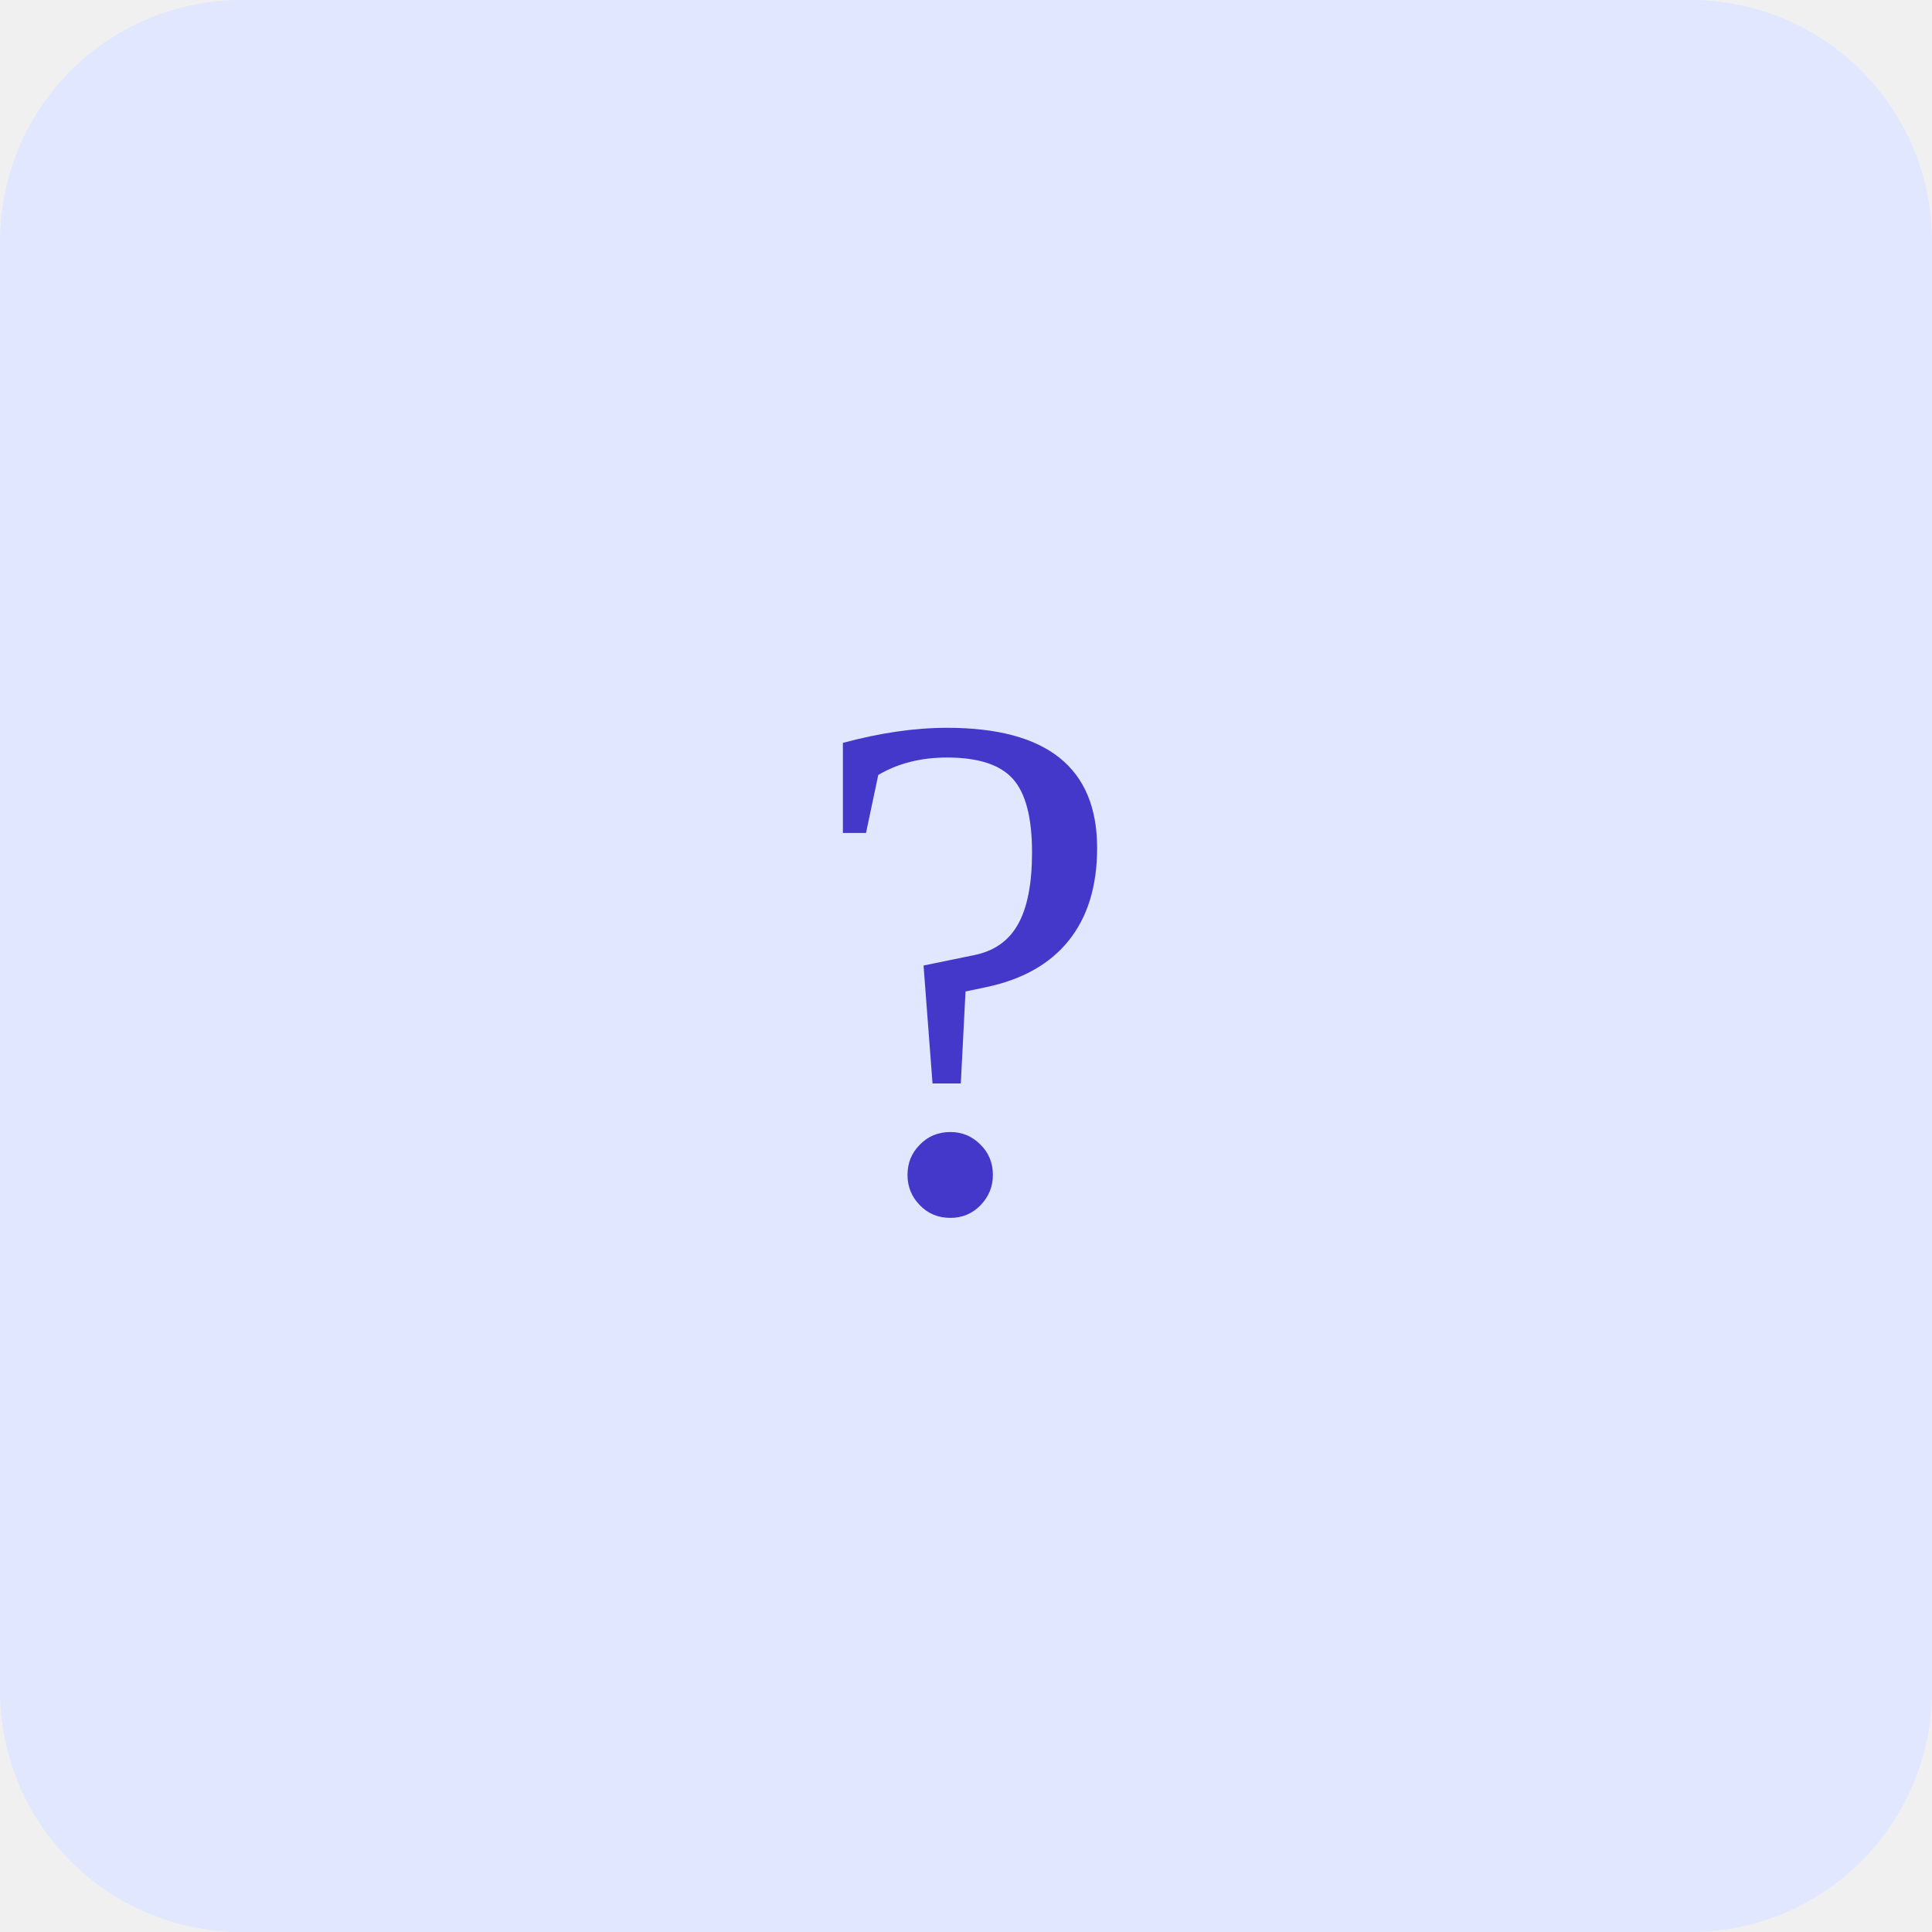
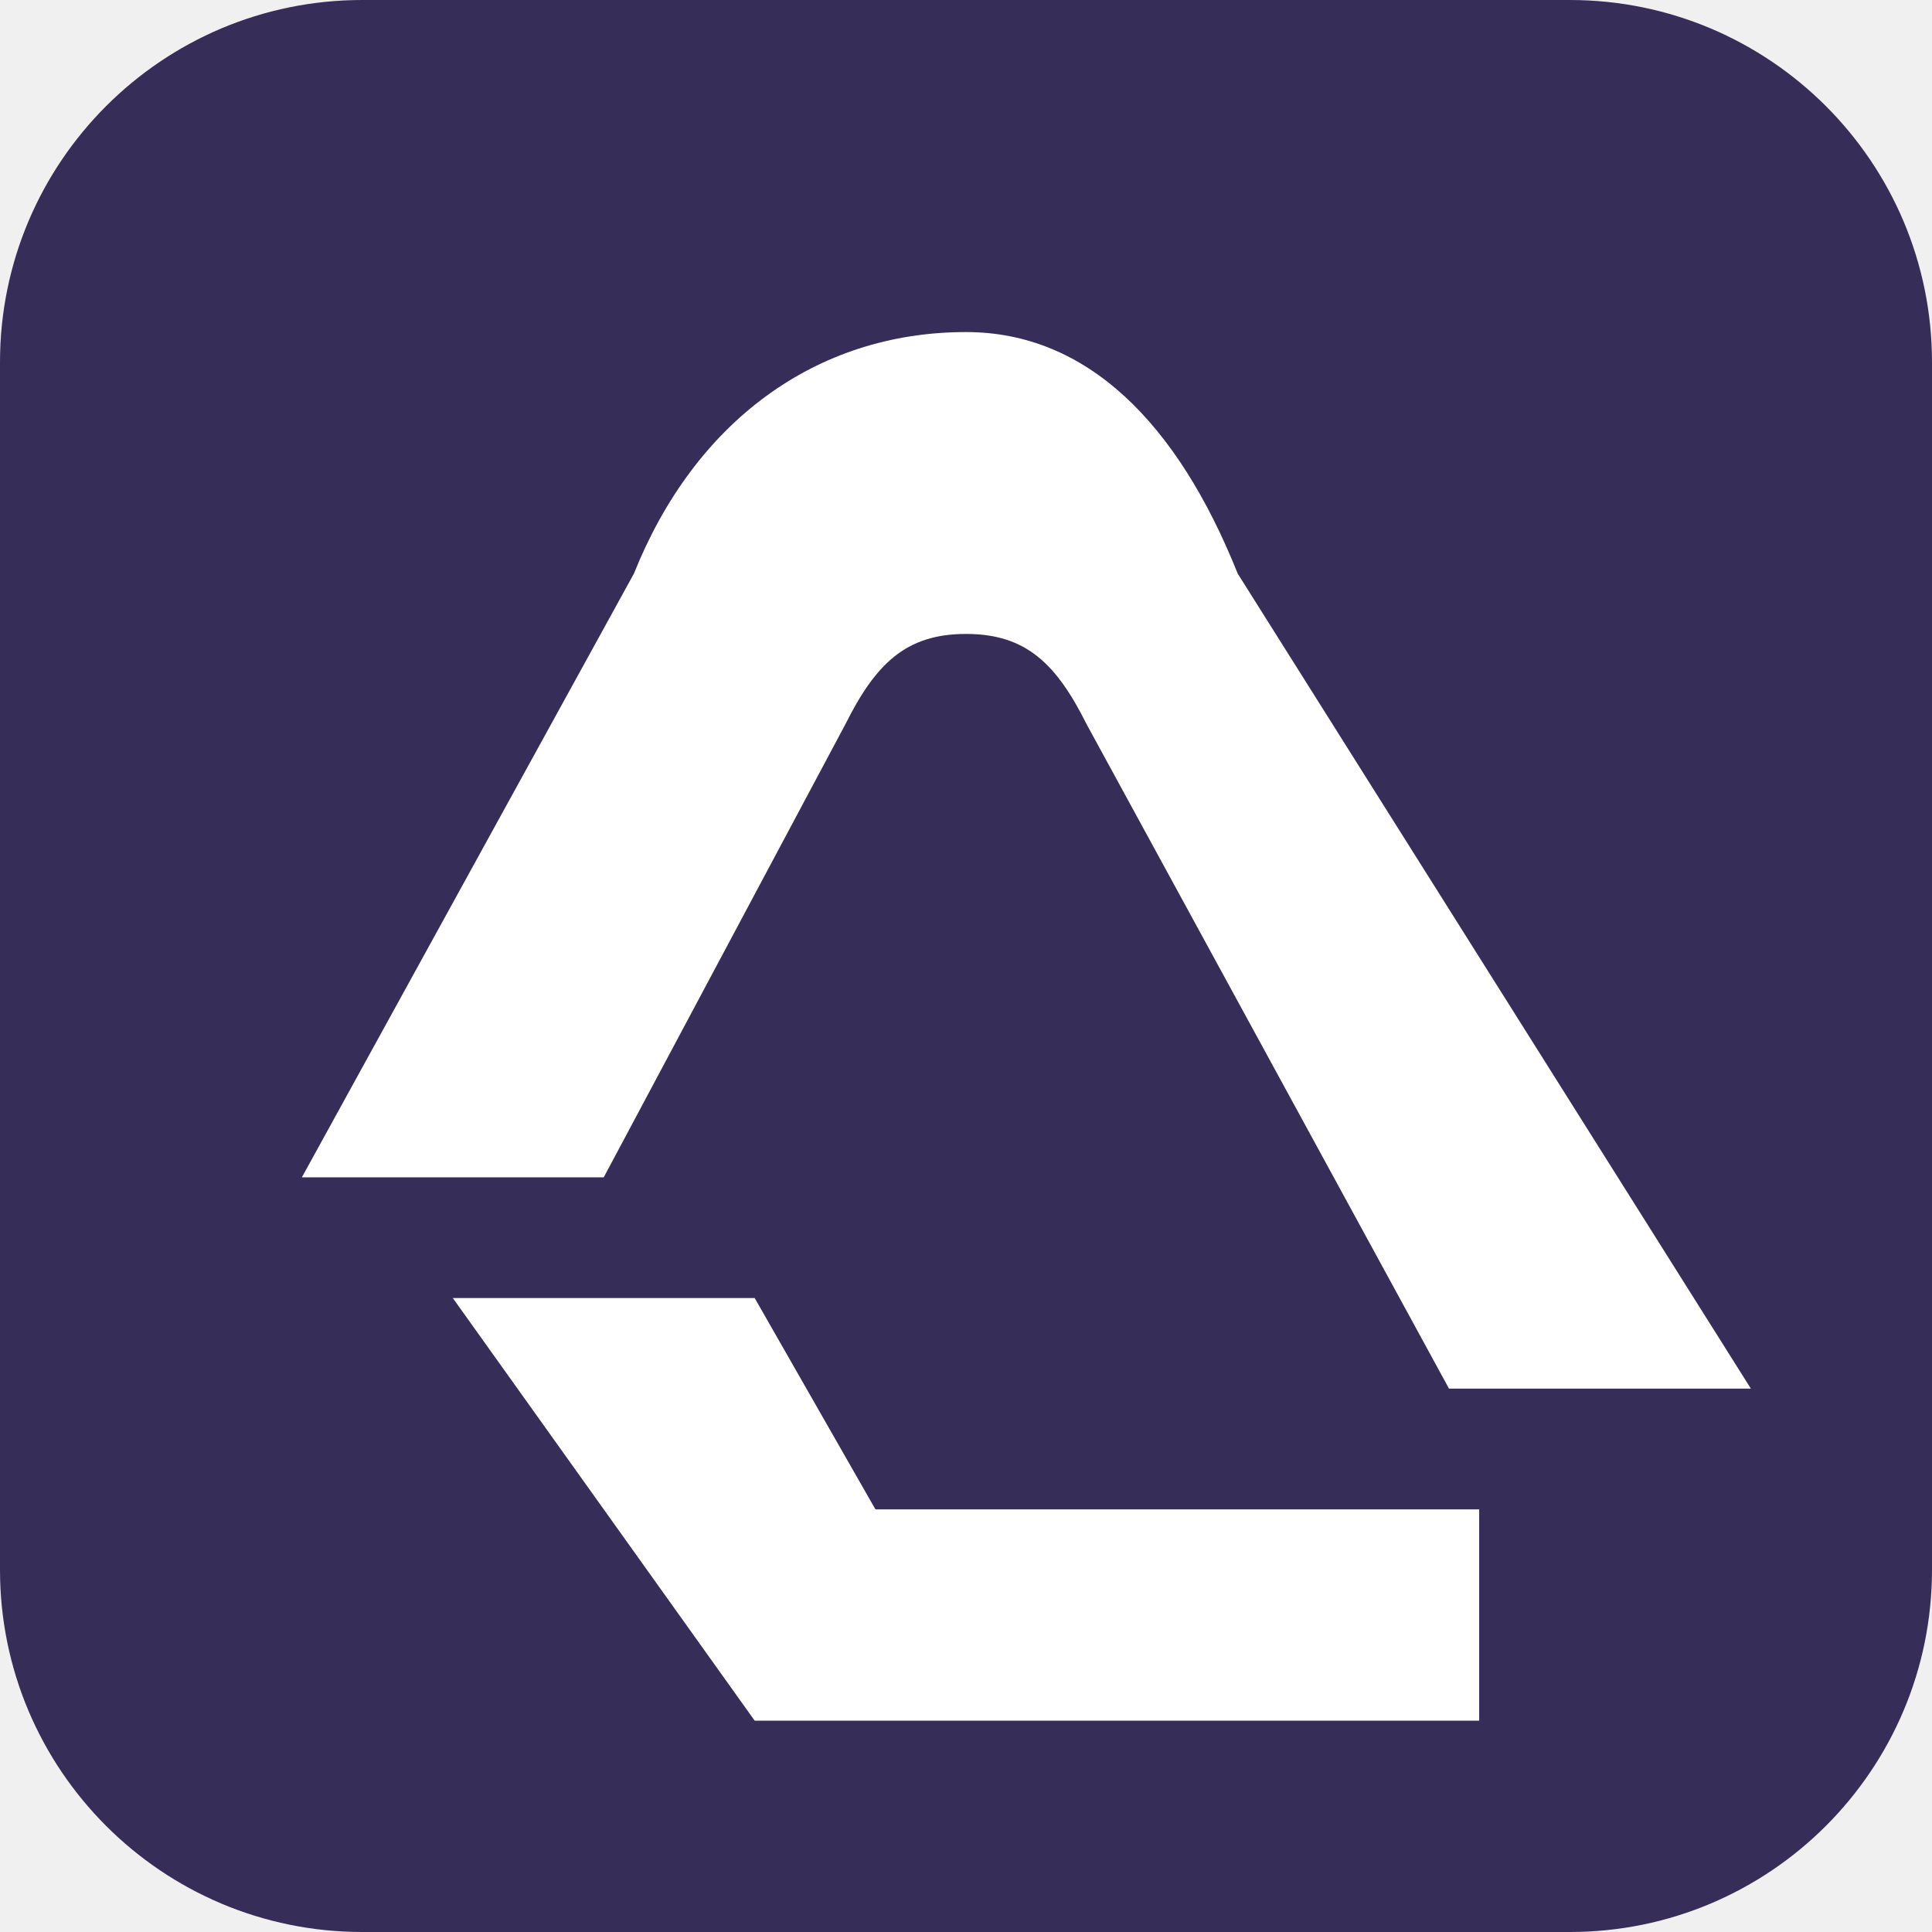
- <svg xmlns="http://www.w3.org/2000/svg" width="64" height="64" viewBox="0 0 64 64">
-   <rect width="64" height="64" rx="8" fill="#e0e7ff" />
-   <text x="32" y="40" text-anchor="middle" font-size="24" fill="#4338ca">?</text>
+ <svg xmlns="http://www.w3.org/2000/svg" width="64" height="64" viewBox="0 0 64 64" role="img" aria-labelledby="title">
+   <rect width="64" height="64" rx="12" fill="#362D59" />
+   <path d="M32 11c-5 0-9 3-11 8l-11 20h10l8-15c1-2 2-3 4-3s3 1 4 3l12 22h10L41 19c-2-5-5-8-9-8z" fill="#fff" />
+   <path d="M15 43h10l4 7h20v7H25z" fill="#fff" />
</svg>
